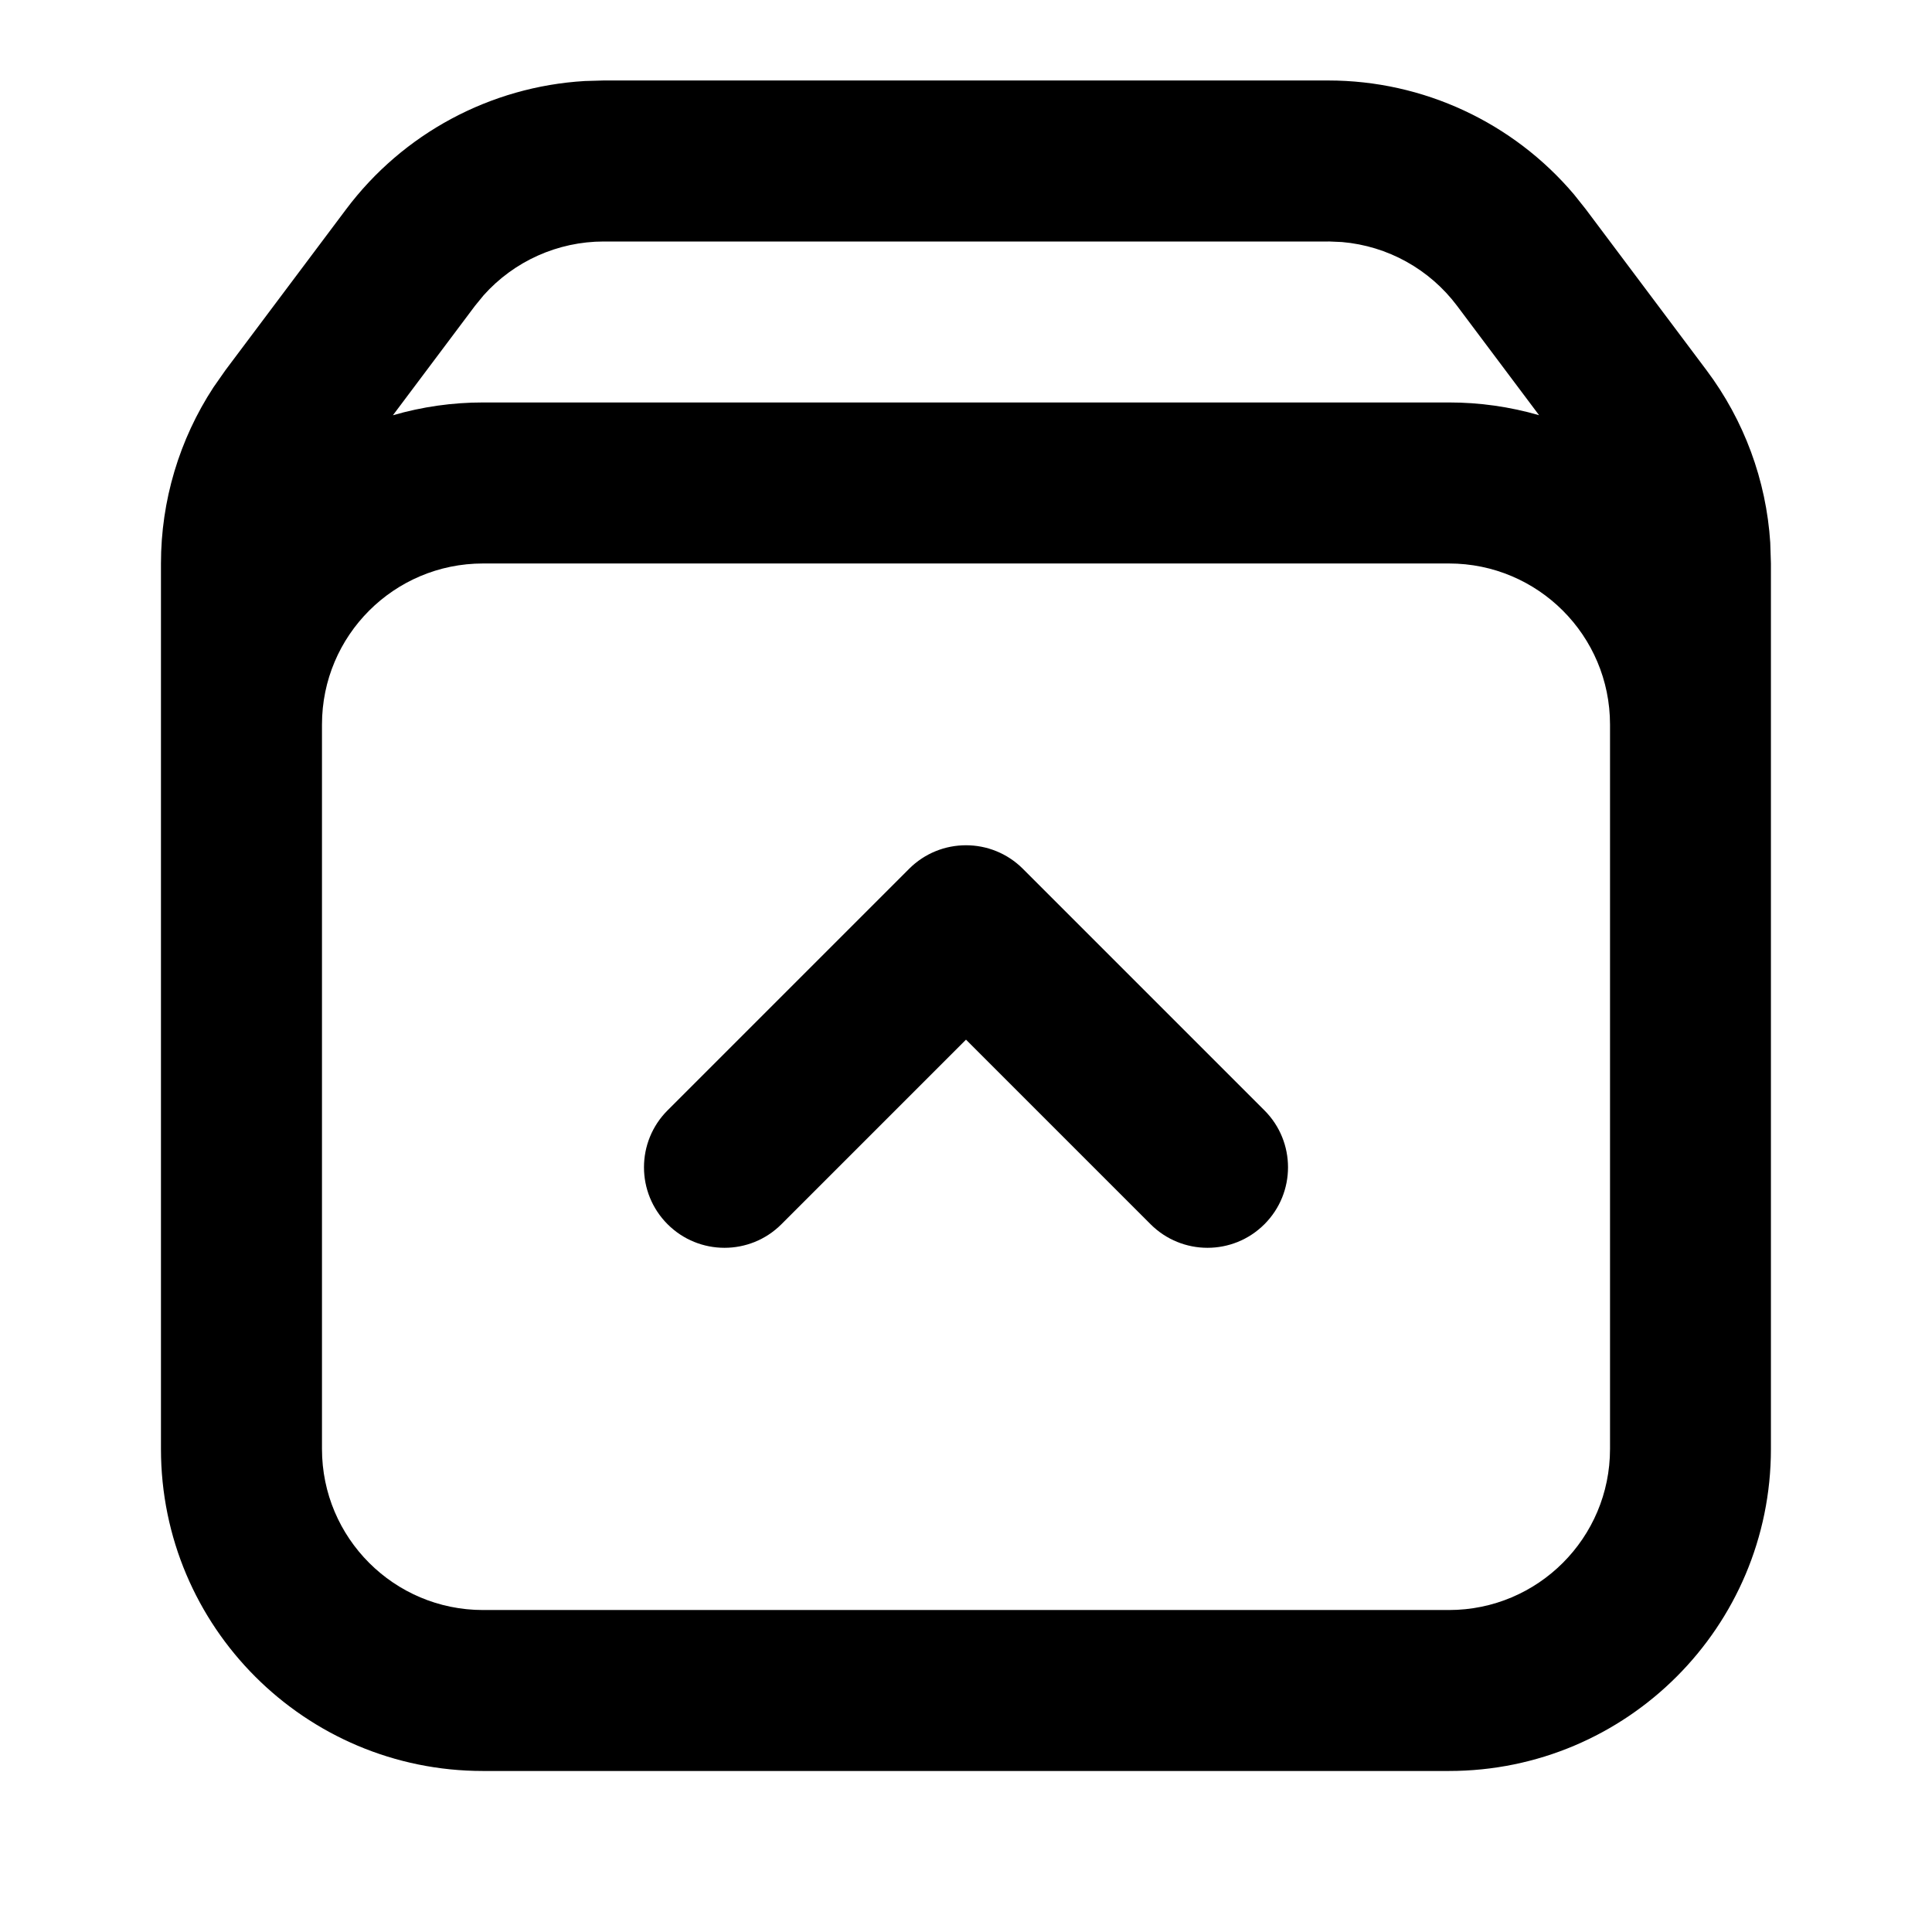
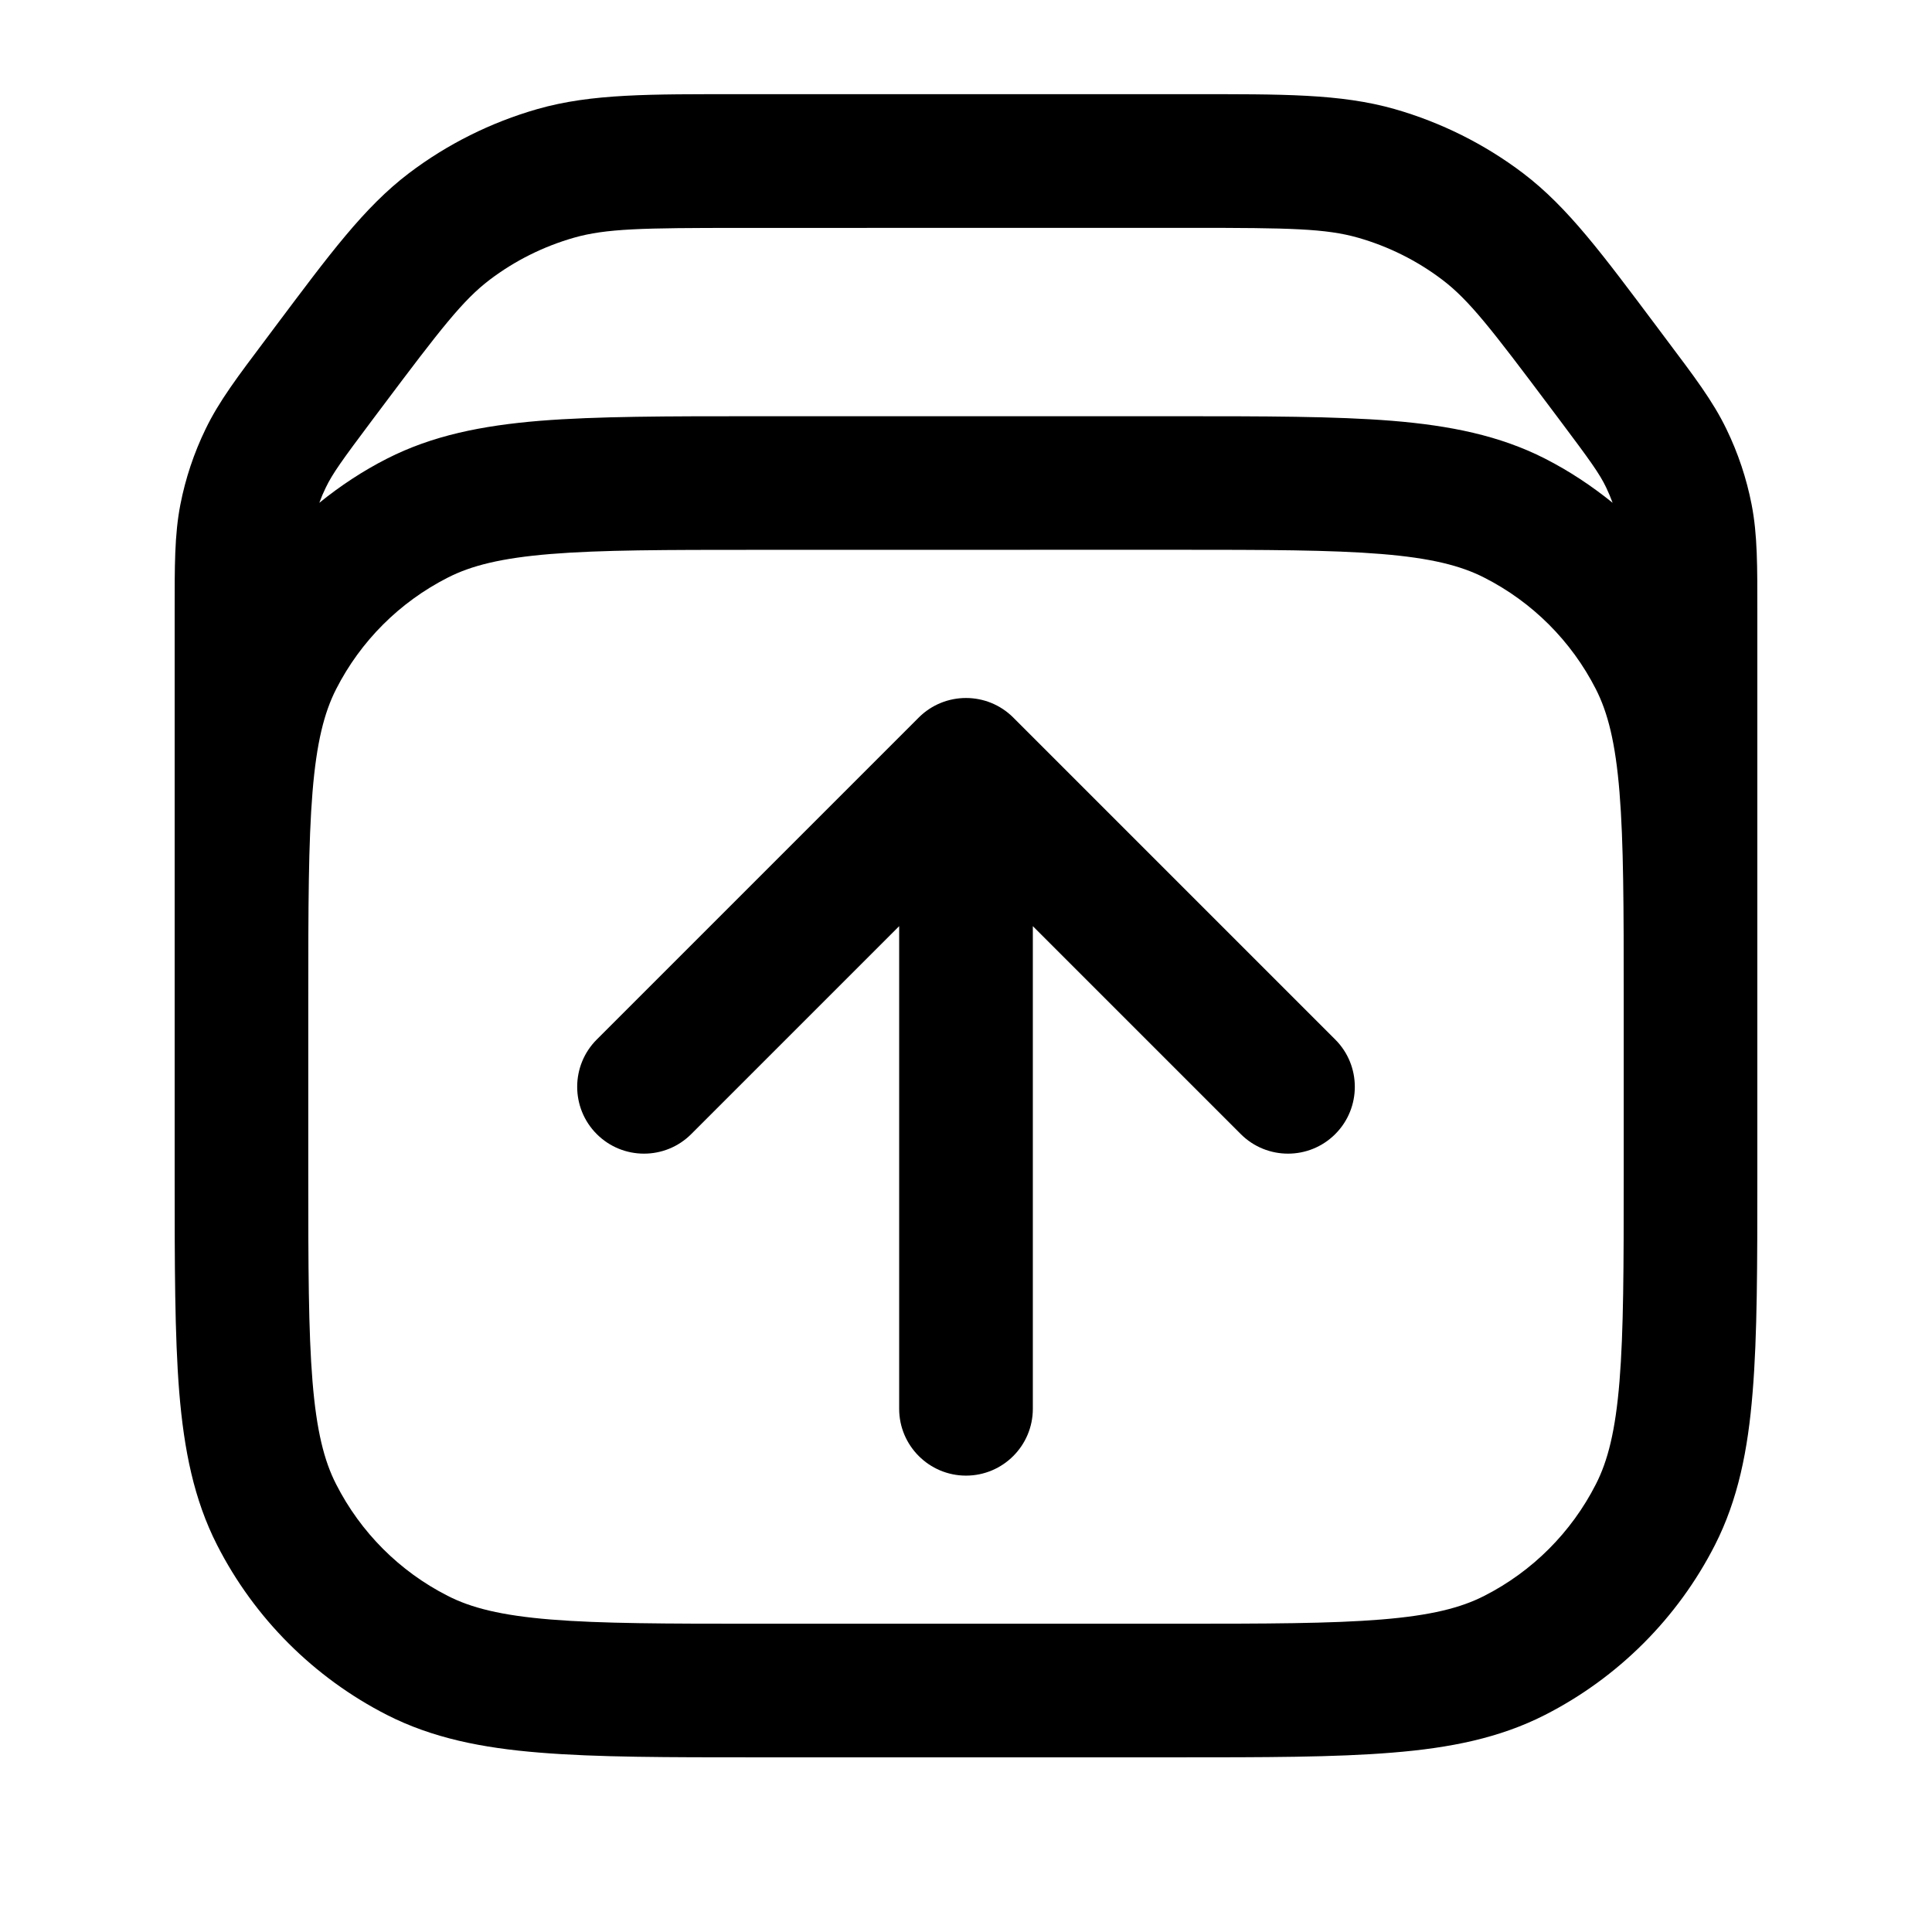
<svg xmlns="http://www.w3.org/2000/svg" width="32" height="32">
-   <path d="M10 1.333h12c1.574 0 3.061.695 4.071 1.888l.195.245 2 2.667a5.326 5.326 0 0 1 1.055 2.855l.011.345V24a5.333 5.333 0 0 1-5.333 5.333h-16A5.333 5.333 0 0 1 2.666 24V9.333c0-1.039.303-2.052.869-2.917l.198-.283 2-2.667a5.334 5.334 0 0 1 3.953-2.124l.313-.009zm14 8H8A2.667 2.667 0 0 0 5.333 12v12A2.667 2.667 0 0 0 8 26.667h16A2.667 2.667 0 0 0 26.667 24V12A2.667 2.667 0 0 0 24 9.333zm-7.057 5.058 4 4a1.333 1.333 0 1 1-1.886 1.886L16 17.22l-3.057 3.057a1.333 1.333 0 1 1-1.886-1.886l4-4a1.333 1.333 0 0 1 1.886 0zM22 4H10c-.763 0-1.486.327-1.989.89l-.144.176-1.359 1.812a5.334 5.334 0 0 1 1.493-.212h16a5.35 5.35 0 0 1 1.491.211l-1.358-1.811a2.668 2.668 0 0 0-1.906-1.057L22 3.999z" />
+   <path d="M19.733 1.56c1.5 0 2.467-.01 3.368.247.768.22 1.49.58 2.126 1.062.746.567 1.318 1.347 2.218 2.546l.16.214c.45.599.767 1.014.992 1.482.191.394.331.813.415 1.244.099.508.095 1.029.095 1.777v9.335c0 1.474 0 2.648-.078 3.593-.077.957-.241 1.777-.624 2.53-.617 1.211-1.604 2.197-2.816 2.815-.752.383-1.572.547-2.529.624-.945.078-2.119.078-3.593.078h-6.934c-1.474 0-2.648 0-3.593-.078-.957-.077-1.777-.241-2.53-.624-1.211-.618-2.198-1.604-2.815-2.816-.383-.752-.547-1.572-.626-2.529-.076-.945-.076-2.119-.076-3.593v-9.335c0-.748-.004-1.27.095-1.777.084-.431.224-.85.415-1.244.225-.468.542-.883.992-1.482l.16-.214c.9-1.199 1.472-1.979 2.218-2.546.636-.482 1.358-.842 2.126-1.062.901-.258 1.868-.247 3.368-.247zm-7.2 7.547c-1.51 0-2.578.001-3.412.069-.821.067-1.318.193-1.706.392-.796.405-1.442 1.05-1.847 1.845-.199.39-.325.887-.392 1.708-.068.834-.07 1.902-.07 3.412v2.934c0 1.51.002 2.578.07 3.412.067.821.193 1.318.392 1.706.405.795 1.05 1.442 1.847 1.847.388.199.885.325 1.706.392.834.068 1.902.07 3.412.07h6.934c1.51 0 2.578-.002 3.412-.07.821-.067 1.318-.193 1.706-.392.796-.405 1.442-1.052 1.847-1.847.199-.388.325-.885.392-1.706.068-.834.07-1.902.07-3.412v-2.934c0-1.51-.002-2.578-.07-3.412-.067-.821-.193-1.318-.392-1.708-.405-.794-1.05-1.44-1.847-1.845-.388-.199-.885-.325-1.706-.392-.834-.068-1.902-.07-3.412-.07zm2.684 2.778c.432-.432 1.134-.432 1.566 0l5.333 5.333c.432.432.432 1.134 0 1.566s-1.133.432-1.565 0l-3.444-3.444v7.994c0 .611-.496 1.107-1.107 1.107-.61 0-1.107-.496-1.107-1.107V15.34l-3.444 3.444c-.432.432-1.133.432-1.565 0s-.432-1.134 0-1.566zm-2.95-8.11c-1.628 0-2.227.01-2.76.162-.504.144-.978.38-1.395.696-.443.336-.81.81-1.787 2.112l-.16.213c-.5.667-.658.887-.769 1.118q-.06.122-.107.252c.346-.28.72-.528 1.122-.732.752-.383 1.572-.547 2.529-.626.945-.076 2.119-.076 3.593-.076h6.934c1.474 0 2.648 0 3.593.076.957.079 1.777.243 2.53.626.4.204.774.452 1.12.732q-.048-.13-.106-.252c-.11-.231-.27-.451-.77-1.118l-.16-.213c-.977-1.303-1.343-1.776-1.786-2.112-.417-.316-.89-.552-1.395-.696-.533-.152-1.132-.163-2.76-.163z" />
</svg>
